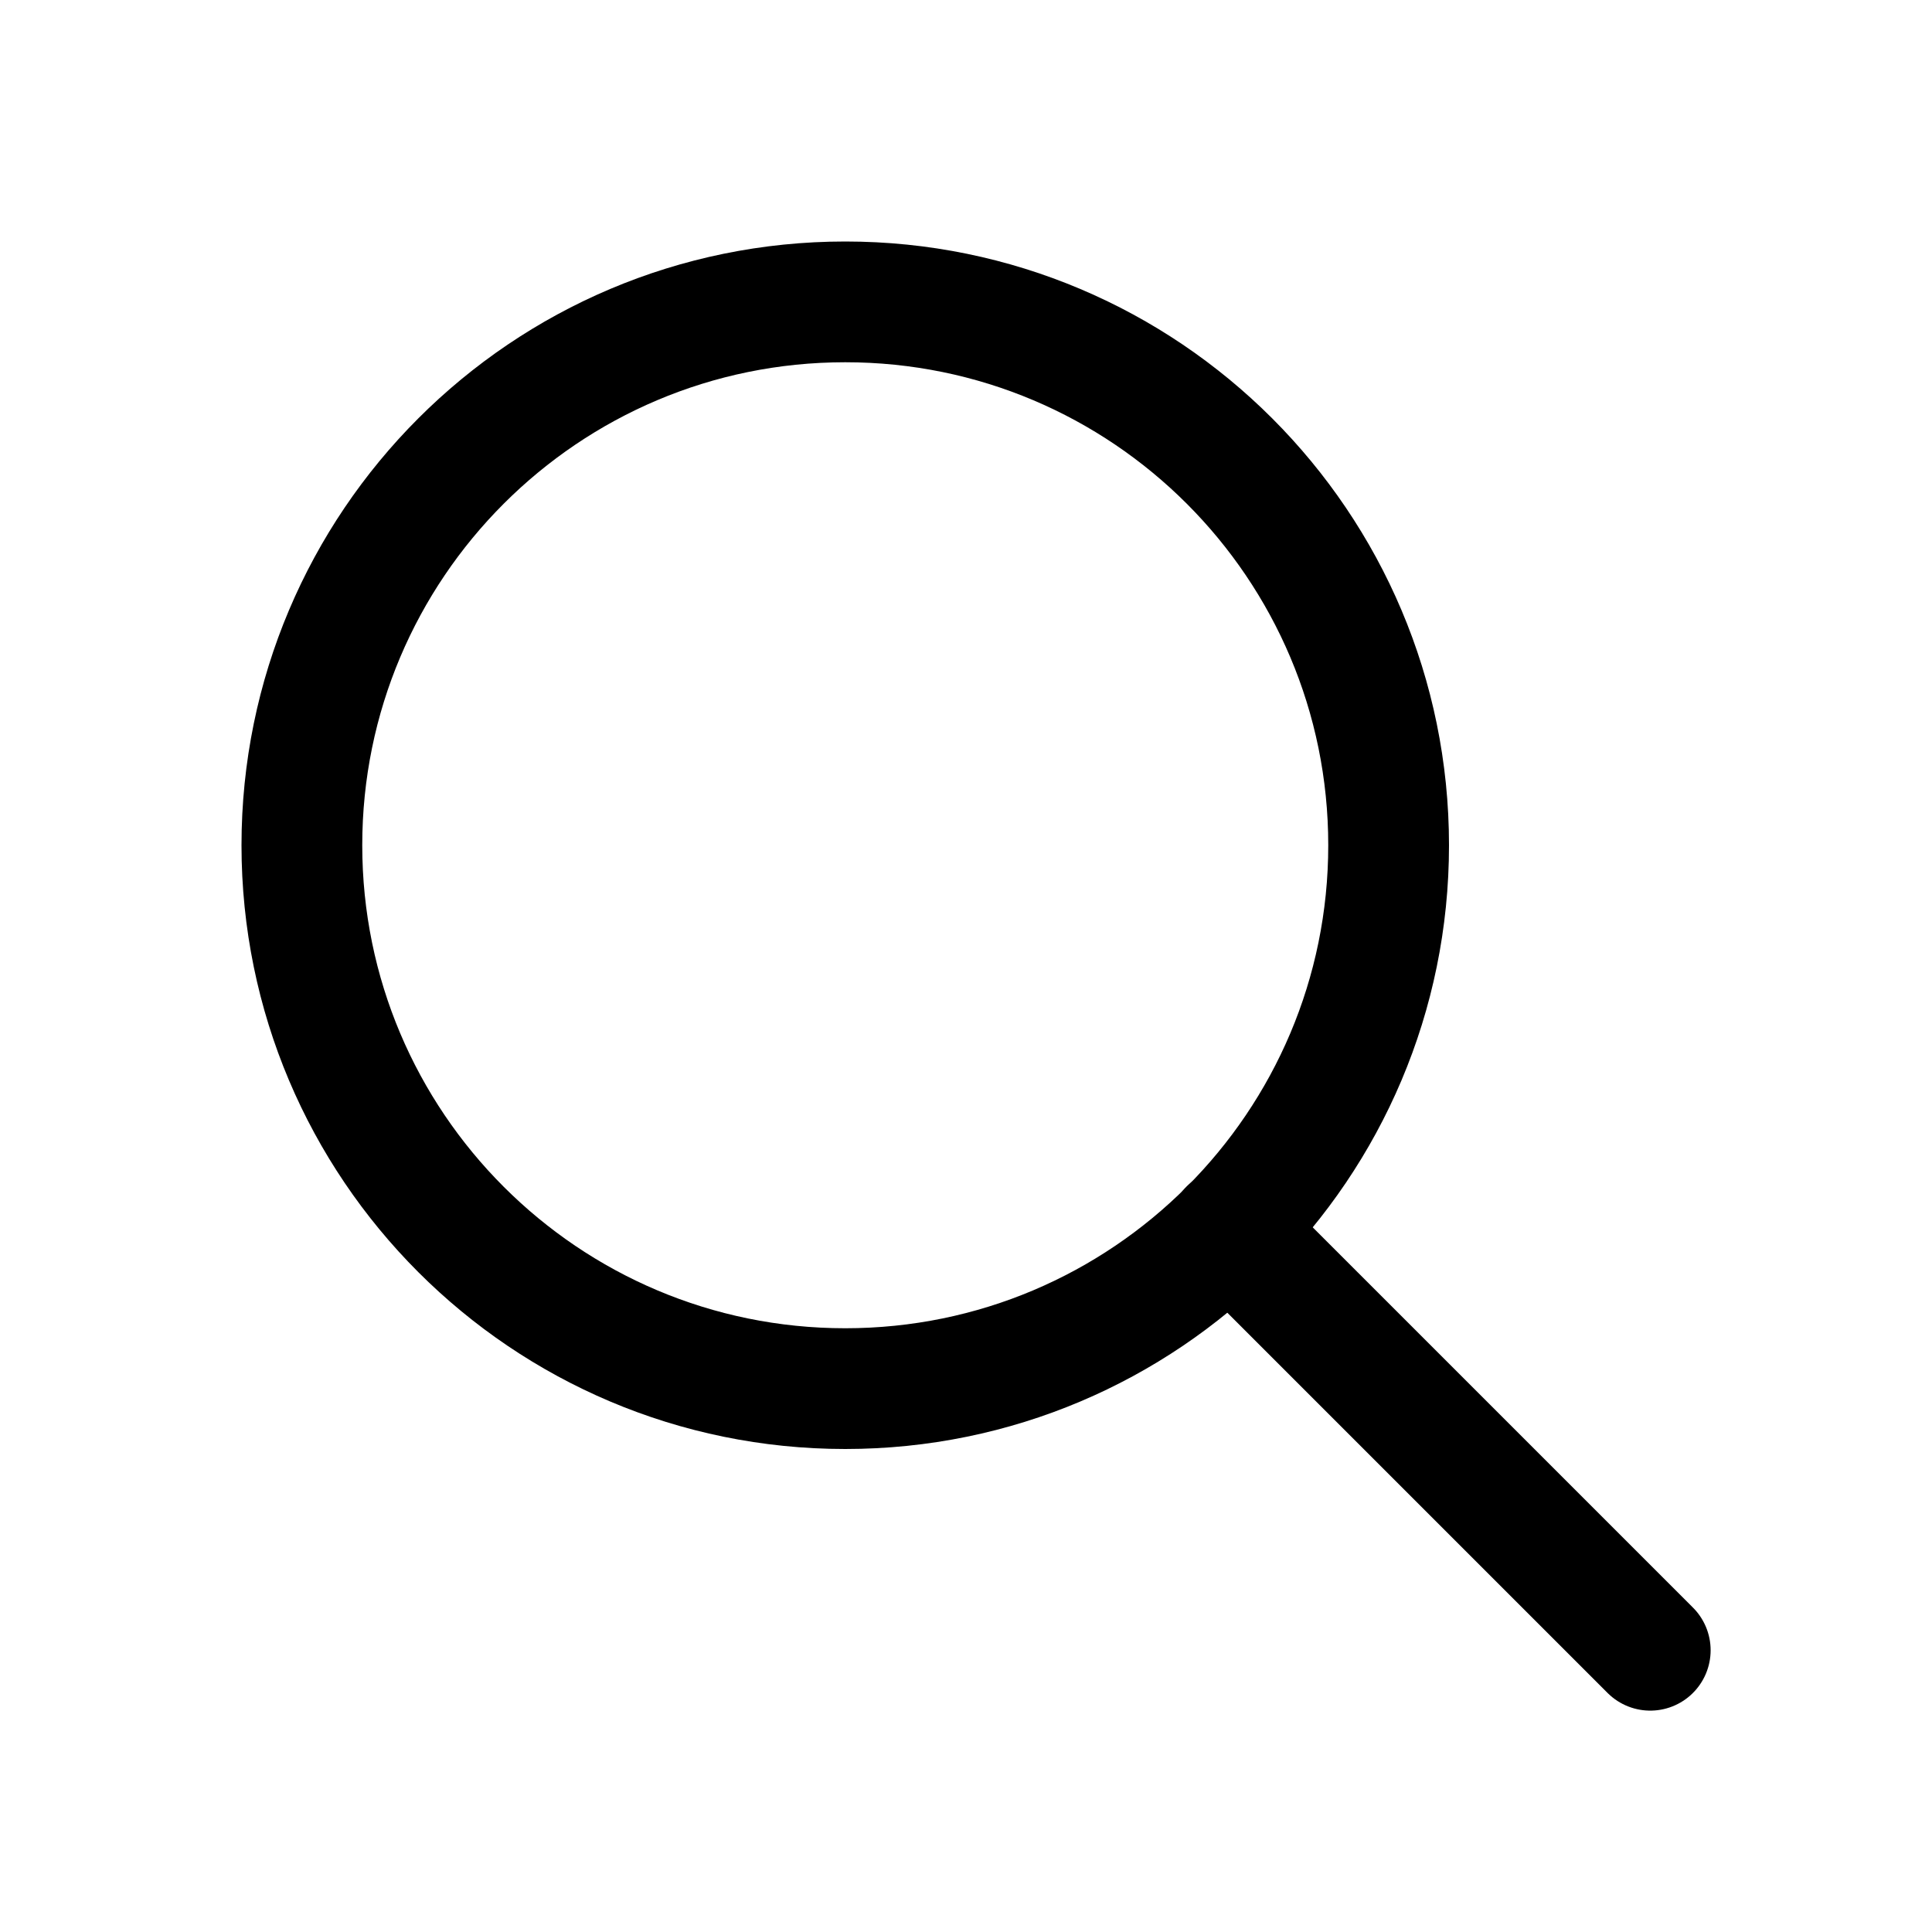
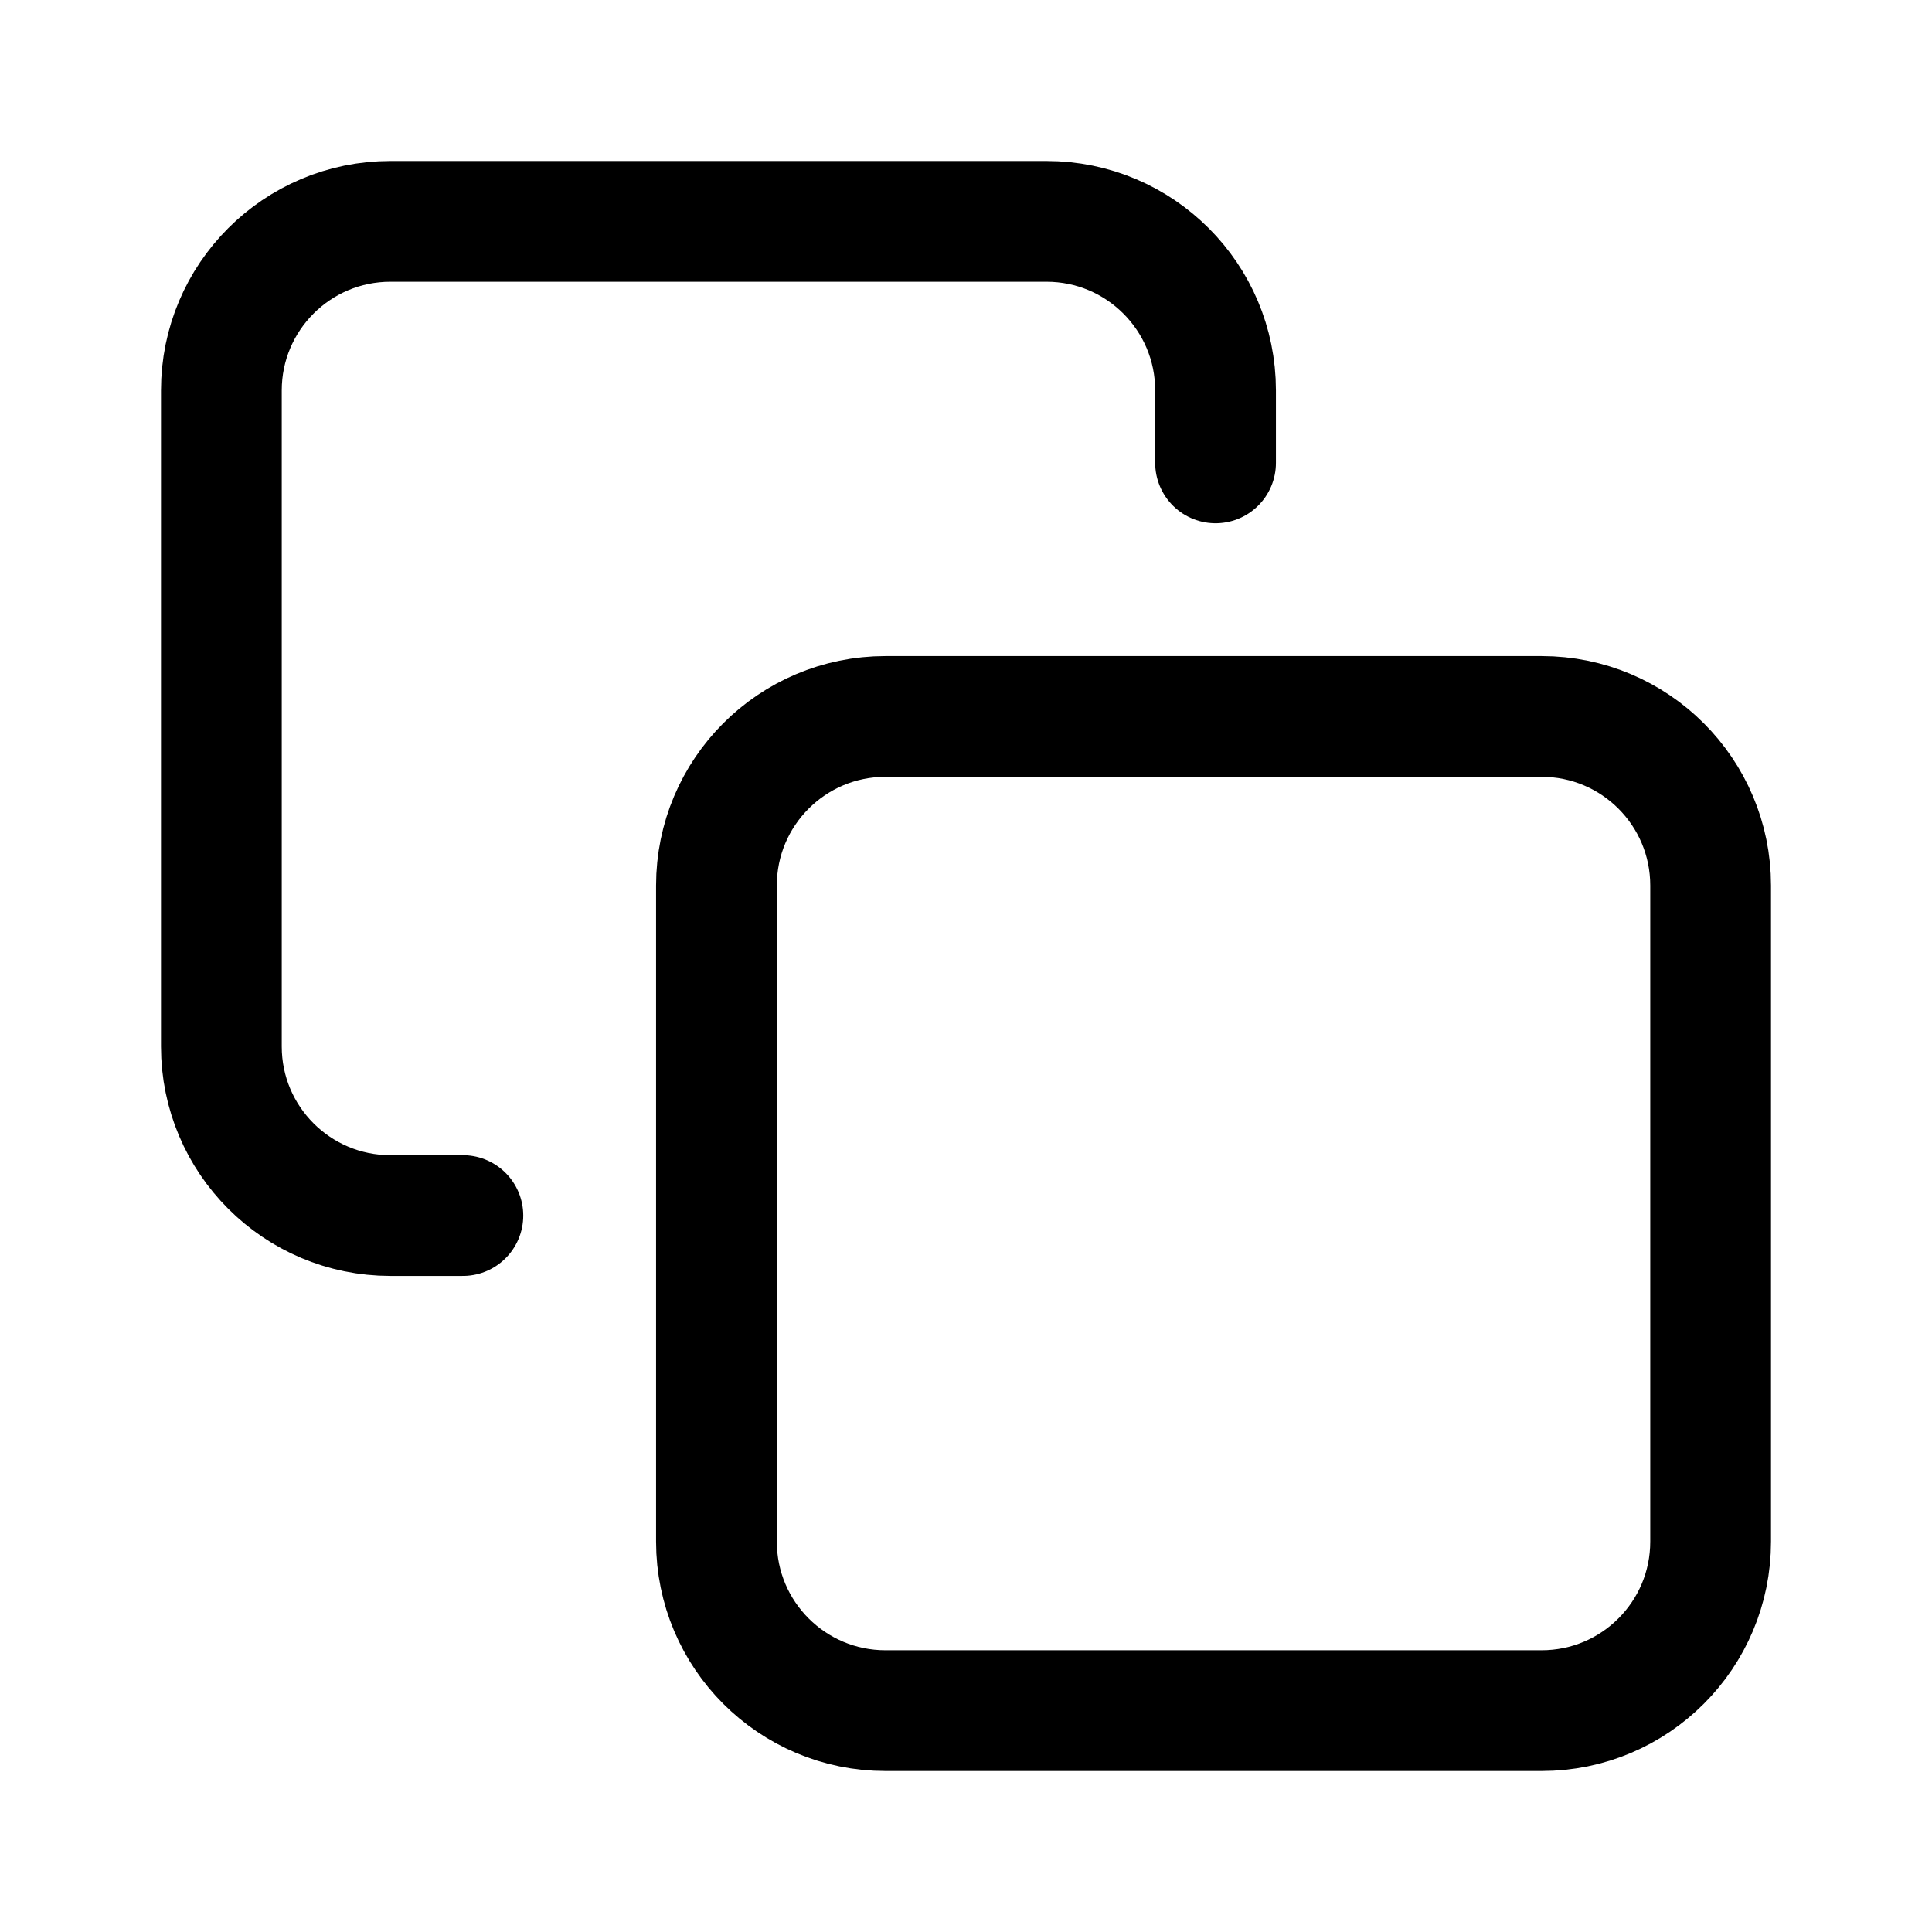
<svg xmlns="http://www.w3.org/2000/svg" viewBox="0 0 24 24" fill="none" stroke="currentColor" stroke-width="1.5" stroke-linecap="round" stroke-linejoin="round" aria-hidden="true">
-   <circle cx="10.5" cy="10.5" r="6.75" />
-   <path d="m20.5 20.5-5.23-5.23" />
+   <rect x="8.9" y="8.9" width="12.35" height="12.35" rx="2.1" />
+   <path d="M5.75 15.1h-.9a2.1 2.1 0 0 1-2.1-2.1V4.85a2.1 2.1 0 0 1 2.1-2.1h8.15a2.1 2.1 0 0 1 2.1 2.1v.9" />
</svg>
